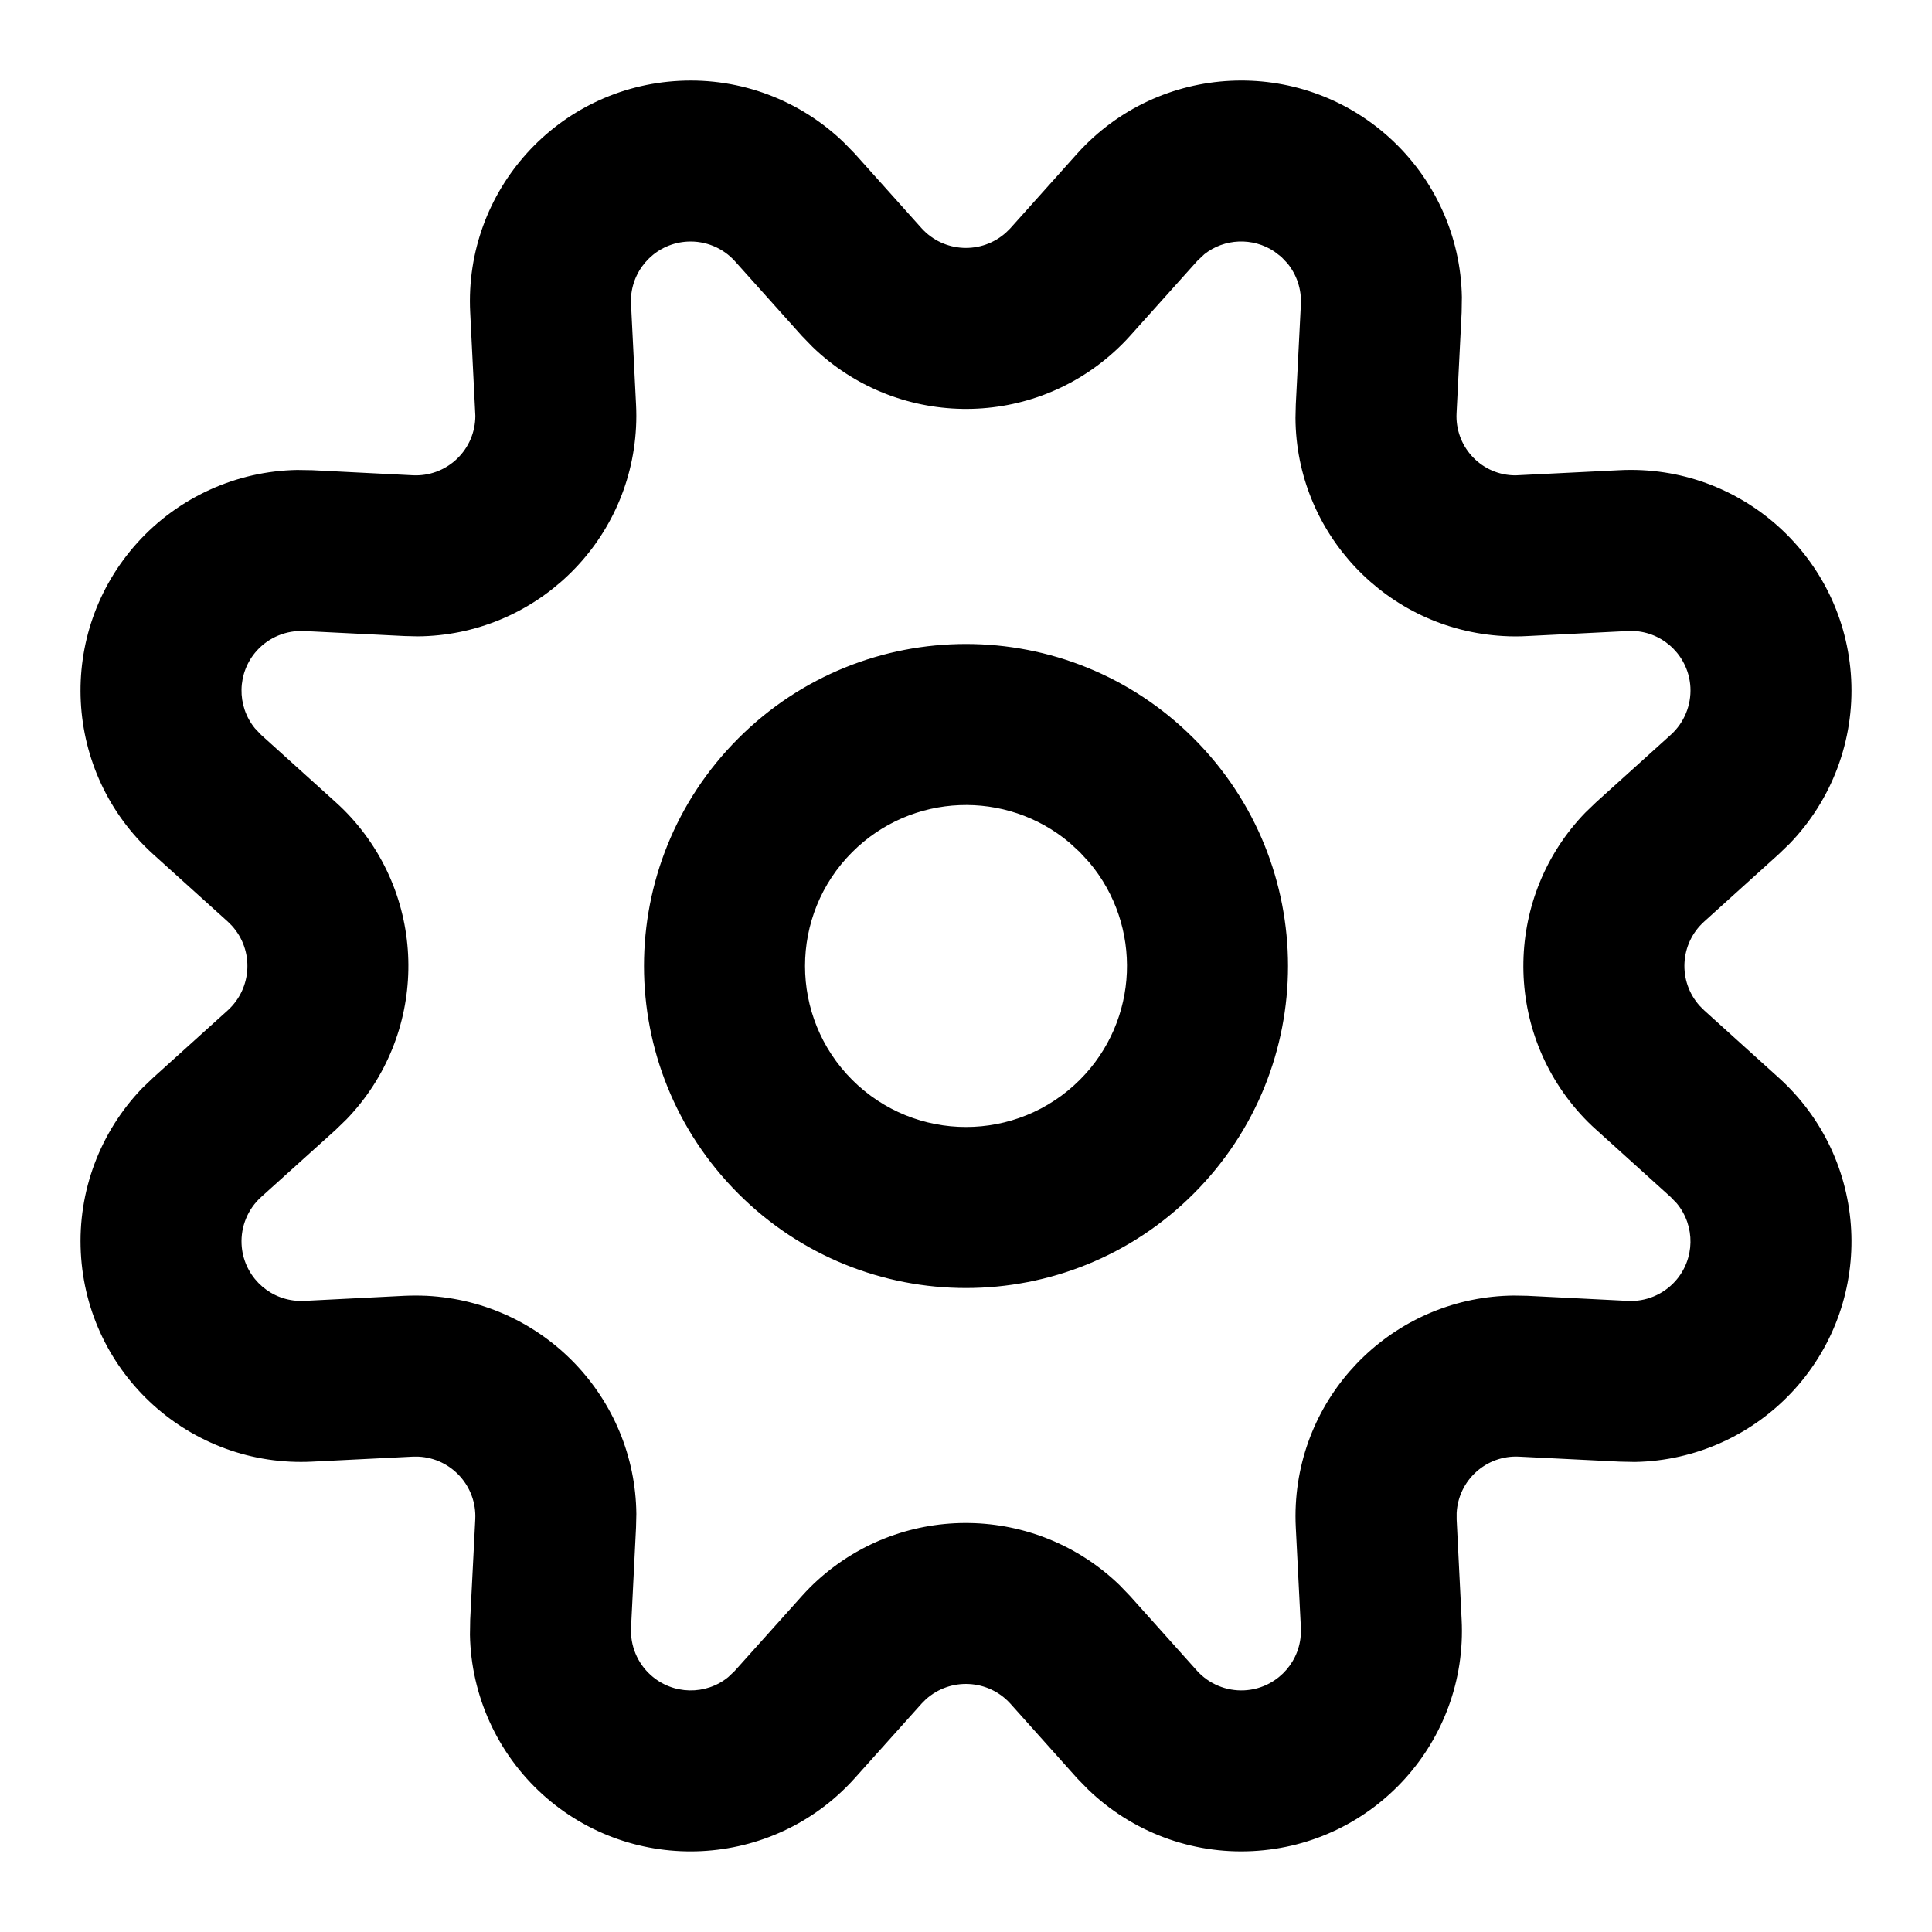
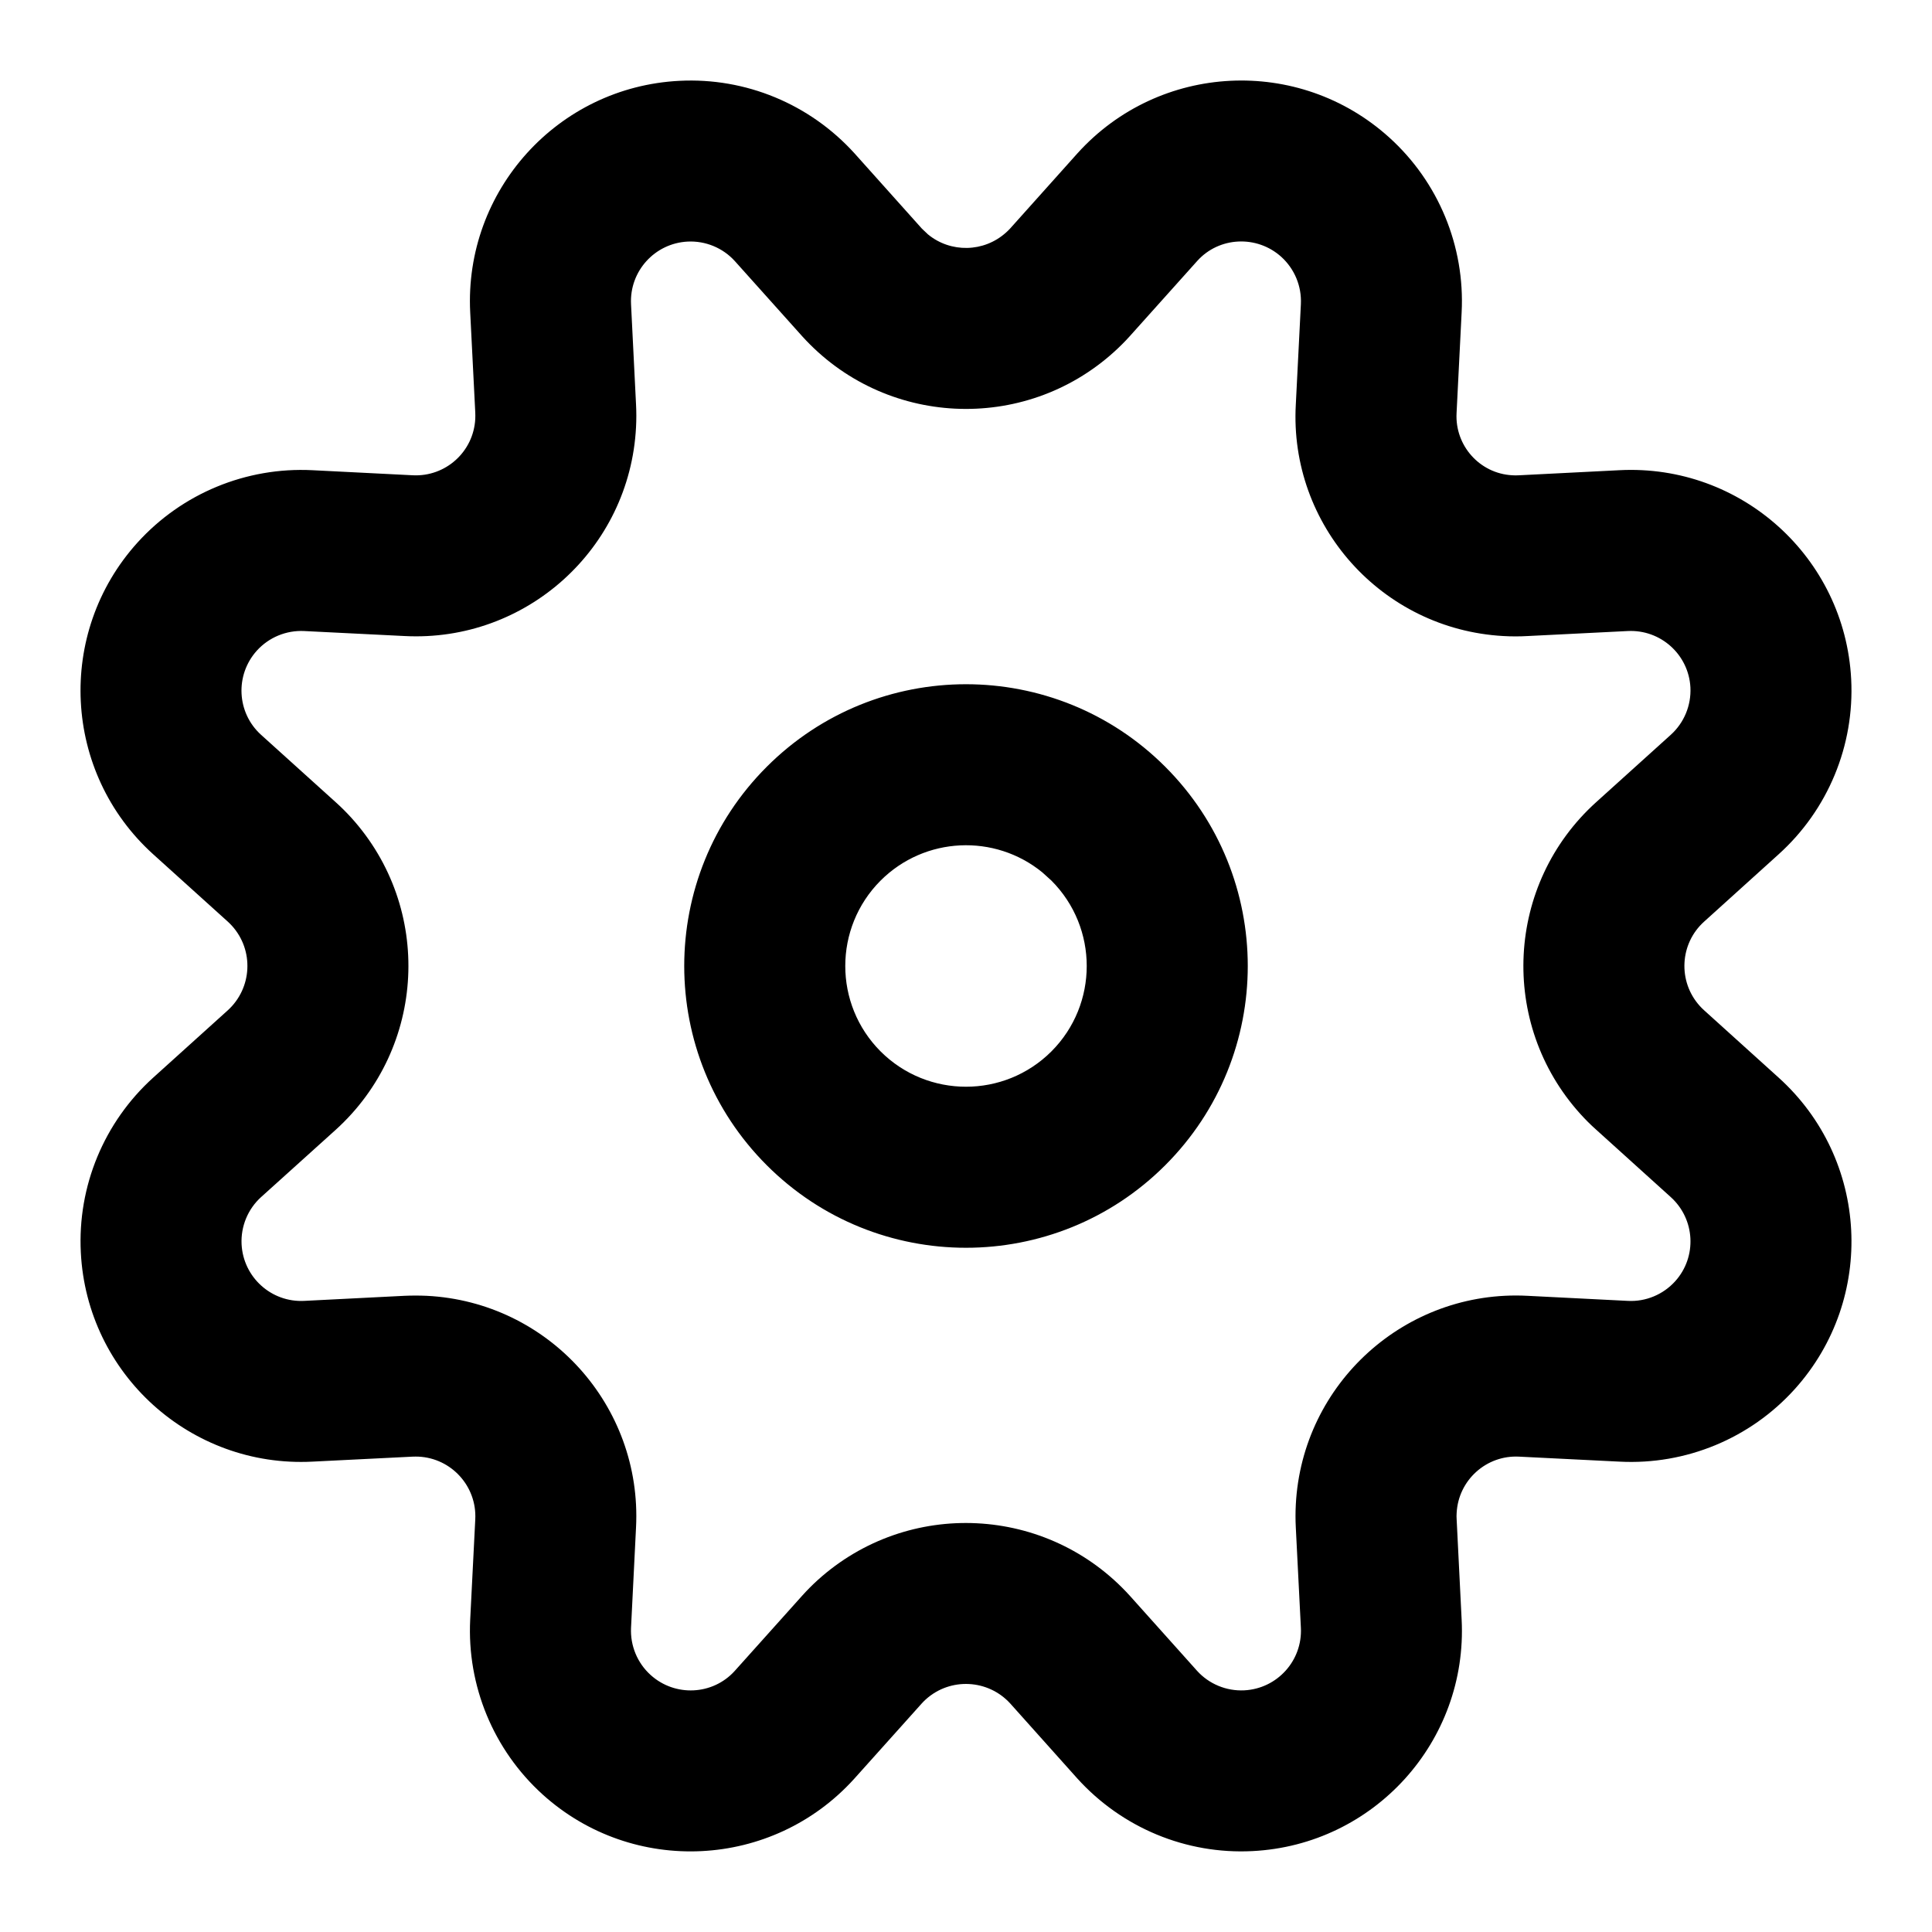
<svg xmlns="http://www.w3.org/2000/svg" width="24px" height="24px" viewBox="0 0 24 24" version="1.1">
  <g id="Icons" stroke="none" stroke-width="1" fill="none" fill-rule="evenodd">
-     <g id="Glyphs" transform="translate(-1258, -74)" fill="#000000" fill-rule="nonzero">
-       <path d="M1271.386,75.903 C1272.402,74.78 1274.135,74.693 1275.258,75.708 C1275.822,76.218 1276.147,76.936 1276.16,77.691 L1276.157,77.88 L1276.094,79.131 C1276.072,79.535 1276.381,79.882 1276.785,79.904 L1276.827,79.905 L1276.827,79.905 L1278.117,79.841 C1279.629,79.763 1280.917,80.924 1280.996,82.436 C1281.036,83.197 1280.756,83.938 1280.231,84.481 L1280.094,84.613 L1279.169,85.449 C1278.865,85.723 1278.841,86.192 1279.115,86.496 L1279.169,86.55 L1280.093,87.385 C1281.218,88.398 1281.308,90.13 1280.296,91.255 C1279.785,91.821 1279.064,92.148 1278.309,92.161 L1278.119,92.157 L1276.872,92.095 C1276.464,92.073 1276.116,92.387 1276.095,92.795 L1276.095,92.874 L1276.157,94.119 C1276.234,95.631 1275.07,96.919 1273.558,96.995 C1272.799,97.034 1272.061,96.755 1271.516,96.229 L1271.383,96.093 L1270.551,95.163 C1270.275,94.859 1269.805,94.835 1269.5,95.111 L1269.452,95.159 L1268.612,96.096 C1267.597,97.219 1265.863,97.306 1264.74,96.291 C1264.177,95.781 1263.852,95.062 1263.838,94.308 L1263.841,94.119 L1263.904,92.874 C1263.925,92.464 1263.609,92.115 1263.2,92.095 L1263.125,92.095 L1261.88,92.157 C1260.368,92.234 1259.08,91.07 1259.004,89.558 C1258.965,88.799 1259.243,88.061 1259.767,87.517 L1259.904,87.386 L1260.829,86.551 C1261.133,86.275 1261.157,85.805 1260.881,85.5 L1260.83,85.449 L1259.903,84.612 C1258.78,83.597 1258.693,81.863 1259.708,80.74 C1260.218,80.177 1260.936,79.852 1261.691,79.838 L1261.88,79.841 L1263.127,79.904 C1263.535,79.925 1263.883,79.612 1263.904,79.203 L1263.905,79.165 L1263.905,79.165 L1263.841,77.88 C1263.765,76.368 1264.928,75.08 1266.441,75.004 C1267.2,74.965 1267.937,75.243 1268.483,75.77 L1268.616,75.906 L1269.448,76.835 C1269.724,77.14 1270.194,77.163 1270.499,76.887 L1270.547,76.84 L1271.386,75.903 Z M1273.83,77.124 C1273.563,76.946 1273.209,76.961 1272.961,77.158 L1272.873,77.241 L1272.033,78.178 C1271.973,78.245 1271.908,78.309 1271.841,78.37 C1270.765,79.345 1269.126,79.307 1268.093,78.309 L1267.962,78.174 L1267.129,77.244 C1266.98,77.079 1266.764,76.99 1266.542,77.001 C1266.167,77.02 1265.871,77.314 1265.84,77.678 L1265.839,77.779 L1265.901,79.023 C1265.906,79.118 1265.906,79.213 1265.901,79.307 C1265.826,80.763 1264.628,81.893 1263.191,81.905 L1263.024,81.901 L1261.779,81.839 C1261.556,81.828 1261.341,81.917 1261.191,82.082 C1260.942,82.358 1260.939,82.771 1261.168,83.049 L1261.243,83.128 L1262.171,83.966 C1262.238,84.026 1262.302,84.09 1262.363,84.157 C1263.338,85.234 1263.3,86.872 1262.305,87.904 L1262.17,88.035 L1261.244,88.87 C1261.079,89.019 1260.99,89.235 1261.001,89.457 C1261.02,89.832 1261.314,90.128 1261.678,90.158 L1261.779,90.16 L1263.024,90.097 C1263.116,90.093 1263.208,90.093 1263.3,90.097 C1264.757,90.171 1265.891,91.368 1265.905,92.807 L1265.901,92.974 L1265.839,94.22 C1265.828,94.442 1265.917,94.658 1266.082,94.807 C1266.358,95.057 1266.771,95.06 1267.047,94.833 L1267.126,94.758 L1267.966,93.821 C1268.026,93.754 1268.09,93.69 1268.157,93.629 C1269.234,92.654 1270.872,92.692 1271.906,93.689 L1272.037,93.825 L1272.87,94.755 C1273.019,94.92 1273.235,95.009 1273.457,94.998 C1273.832,94.979 1274.128,94.685 1274.158,94.321 L1274.16,94.22 L1274.097,92.976 C1274.092,92.881 1274.092,92.786 1274.097,92.691 C1274.173,91.236 1275.371,90.105 1276.808,90.094 L1276.974,90.097 L1278.221,90.16 C1278.444,90.172 1278.66,90.082 1278.81,89.916 C1279.058,89.64 1279.061,89.228 1278.83,88.949 L1278.754,88.87 L1277.829,88.034 C1277.759,87.972 1277.693,87.906 1277.63,87.836 C1276.658,86.759 1276.699,85.122 1277.693,84.095 L1277.828,83.965 L1278.755,83.128 C1278.921,82.978 1279.01,82.762 1278.999,82.539 C1278.979,82.165 1278.685,81.87 1278.321,81.84 L1278.22,81.839 L1276.98,81.901 C1276.878,81.907 1276.775,81.907 1276.673,81.901 C1275.222,81.819 1274.099,80.62 1274.093,79.19 L1274.097,79.024 L1274.16,77.779 C1274.169,77.594 1274.109,77.413 1273.993,77.271 L1273.917,77.191 L1273.83,77.124 Z M1272.828,83.172 C1274.391,84.734 1274.391,87.266 1272.828,88.828 C1271.266,90.391 1268.734,90.391 1267.172,88.828 C1265.609,87.266 1265.609,84.734 1267.172,83.172 C1268.734,81.609 1271.266,81.609 1272.828,83.172 Z M1268.586,84.586 C1267.805,85.367 1267.805,86.633 1268.586,87.414 C1269.367,88.195 1270.633,88.195 1271.414,87.414 C1272.154,86.674 1272.193,85.499 1271.531,84.713 L1271.414,84.586 L1271.287,84.469 C1270.501,83.807 1269.326,83.846 1268.586,84.586 Z" id="Shape" />
+     <g transform="translate(-1258, -74)" fill="#000000" fill-rule="nonzero" id="Combined-Shape">
+       <path d="M1275.258,75.708 C1275.869,76.26 1276.199,77.058 1276.157,77.88 L1276.094,79.131 C1276.072,79.535 1276.381,79.882 1276.785,79.904 C1276.813,79.906 1276.84,79.906 1276.874,79.904 L1278.117,79.841 C1279.629,79.763 1280.917,80.924 1280.996,82.436 C1281.039,83.261 1280.707,84.061 1280.094,84.613 L1279.169,85.449 C1278.865,85.723 1278.841,86.192 1279.115,86.496 C1279.132,86.515 1279.15,86.533 1279.169,86.55 L1280.093,87.385 C1281.218,88.398 1281.308,90.13 1280.296,91.255 C1279.743,91.869 1278.943,92.2 1278.119,92.157 L1276.872,92.095 C1276.464,92.073 1276.116,92.387 1276.095,92.795 C1276.093,92.821 1276.093,92.847 1276.095,92.874 L1276.157,94.119 C1276.234,95.631 1275.07,96.919 1273.558,96.995 C1272.736,97.037 1271.939,96.707 1271.383,96.093 L1270.551,95.163 C1270.275,94.859 1269.805,94.835 1269.5,95.111 C1269.482,95.128 1269.464,95.145 1269.452,95.159 L1268.612,96.096 C1267.597,97.219 1265.863,97.306 1264.74,96.291 C1264.13,95.738 1263.8,94.941 1263.841,94.119 L1263.904,92.874 C1263.925,92.464 1263.609,92.115 1263.2,92.095 C1263.175,92.094 1263.15,92.094 1263.125,92.095 L1261.88,92.157 C1260.368,92.234 1259.08,91.07 1259.004,89.558 C1258.962,88.736 1259.292,87.939 1259.904,87.386 L1260.829,86.551 C1261.133,86.275 1261.157,85.805 1260.881,85.5 C1260.864,85.482 1260.847,85.464 1260.83,85.449 L1259.903,84.612 C1258.78,83.597 1258.693,81.863 1259.708,80.74 C1260.26,80.13 1261.058,79.8 1261.88,79.841 L1263.127,79.904 C1263.535,79.925 1263.883,79.612 1263.904,79.203 C1263.905,79.178 1263.905,79.152 1263.904,79.125 L1263.841,77.88 C1263.765,76.368 1264.928,75.08 1266.441,75.004 C1267.263,74.962 1268.06,75.292 1268.616,75.906 L1269.452,76.84 L1269.528,76.912 C1269.808,77.142 1270.222,77.138 1270.499,76.887 C1270.517,76.871 1270.534,76.854 1270.547,76.84 L1271.386,75.903 C1272.402,74.78 1274.135,74.693 1275.258,75.708 Z M1272.873,77.241 L1272.033,78.178 C1271.973,78.245 1271.908,78.309 1271.841,78.37 C1270.718,79.387 1268.983,79.301 1267.966,78.178 L1267.129,77.244 C1266.98,77.079 1266.764,76.99 1266.542,77.001 C1266.133,77.022 1265.818,77.37 1265.839,77.779 L1265.901,79.023 C1265.906,79.118 1265.906,79.213 1265.901,79.307 C1265.823,80.819 1264.534,81.98 1263.024,81.901 L1261.779,81.839 C1261.556,81.828 1261.341,81.917 1261.191,82.082 C1260.917,82.386 1260.94,82.854 1261.243,83.128 L1262.171,83.966 C1262.238,84.026 1262.302,84.09 1262.363,84.157 C1263.381,85.281 1263.295,87.016 1262.17,88.035 L1261.244,88.87 C1261.079,89.019 1260.99,89.235 1261.001,89.457 C1261.022,89.866 1261.37,90.181 1261.779,90.16 L1263.024,90.097 C1263.116,90.093 1263.208,90.093 1263.3,90.097 C1264.813,90.173 1265.978,91.461 1265.901,92.974 L1265.839,94.22 C1265.828,94.442 1265.917,94.658 1266.082,94.807 C1266.386,95.082 1266.854,95.058 1267.126,94.758 L1267.966,93.821 C1268.026,93.754 1268.09,93.69 1268.157,93.629 C1269.281,92.612 1271.016,92.697 1272.037,93.825 L1272.87,94.755 C1273.019,94.92 1273.235,95.009 1273.457,94.998 C1273.866,94.977 1274.181,94.629 1274.16,94.22 L1274.097,92.976 C1274.092,92.881 1274.092,92.786 1274.097,92.691 C1274.176,91.18 1275.465,90.019 1276.974,90.097 L1278.221,90.16 C1278.444,90.172 1278.66,90.082 1278.81,89.916 C1279.083,89.613 1279.059,89.145 1278.754,88.87 L1277.829,88.034 C1277.759,87.972 1277.693,87.906 1277.63,87.836 C1276.616,86.712 1276.705,84.979 1277.828,83.965 L1278.755,83.128 C1278.921,82.978 1279.01,82.762 1278.999,82.539 C1278.977,82.131 1278.629,81.818 1278.22,81.839 L1276.98,81.901 C1276.878,81.907 1276.775,81.907 1276.673,81.901 C1275.166,81.816 1274.013,80.526 1274.097,79.024 L1274.16,77.779 C1274.171,77.556 1274.082,77.341 1273.917,77.191 C1273.613,76.917 1273.144,76.94 1272.873,77.241 Z M1272.475,83.525 C1273.842,84.892 1273.842,87.108 1272.475,88.475 C1271.108,89.842 1268.892,89.842 1267.525,88.475 C1266.158,87.108 1266.158,84.892 1267.525,83.525 C1268.892,82.158 1271.108,82.158 1272.475,83.525 Z M1268.939,84.939 C1268.354,85.525 1268.354,86.475 1268.939,87.061 C1269.525,87.646 1270.475,87.646 1271.061,87.061 C1271.646,86.475 1271.646,85.525 1271.061,84.939 L1270.947,84.836 C1270.358,84.356 1269.489,84.39 1268.939,84.939 Z" />
    </g>
  </g>
</svg>
